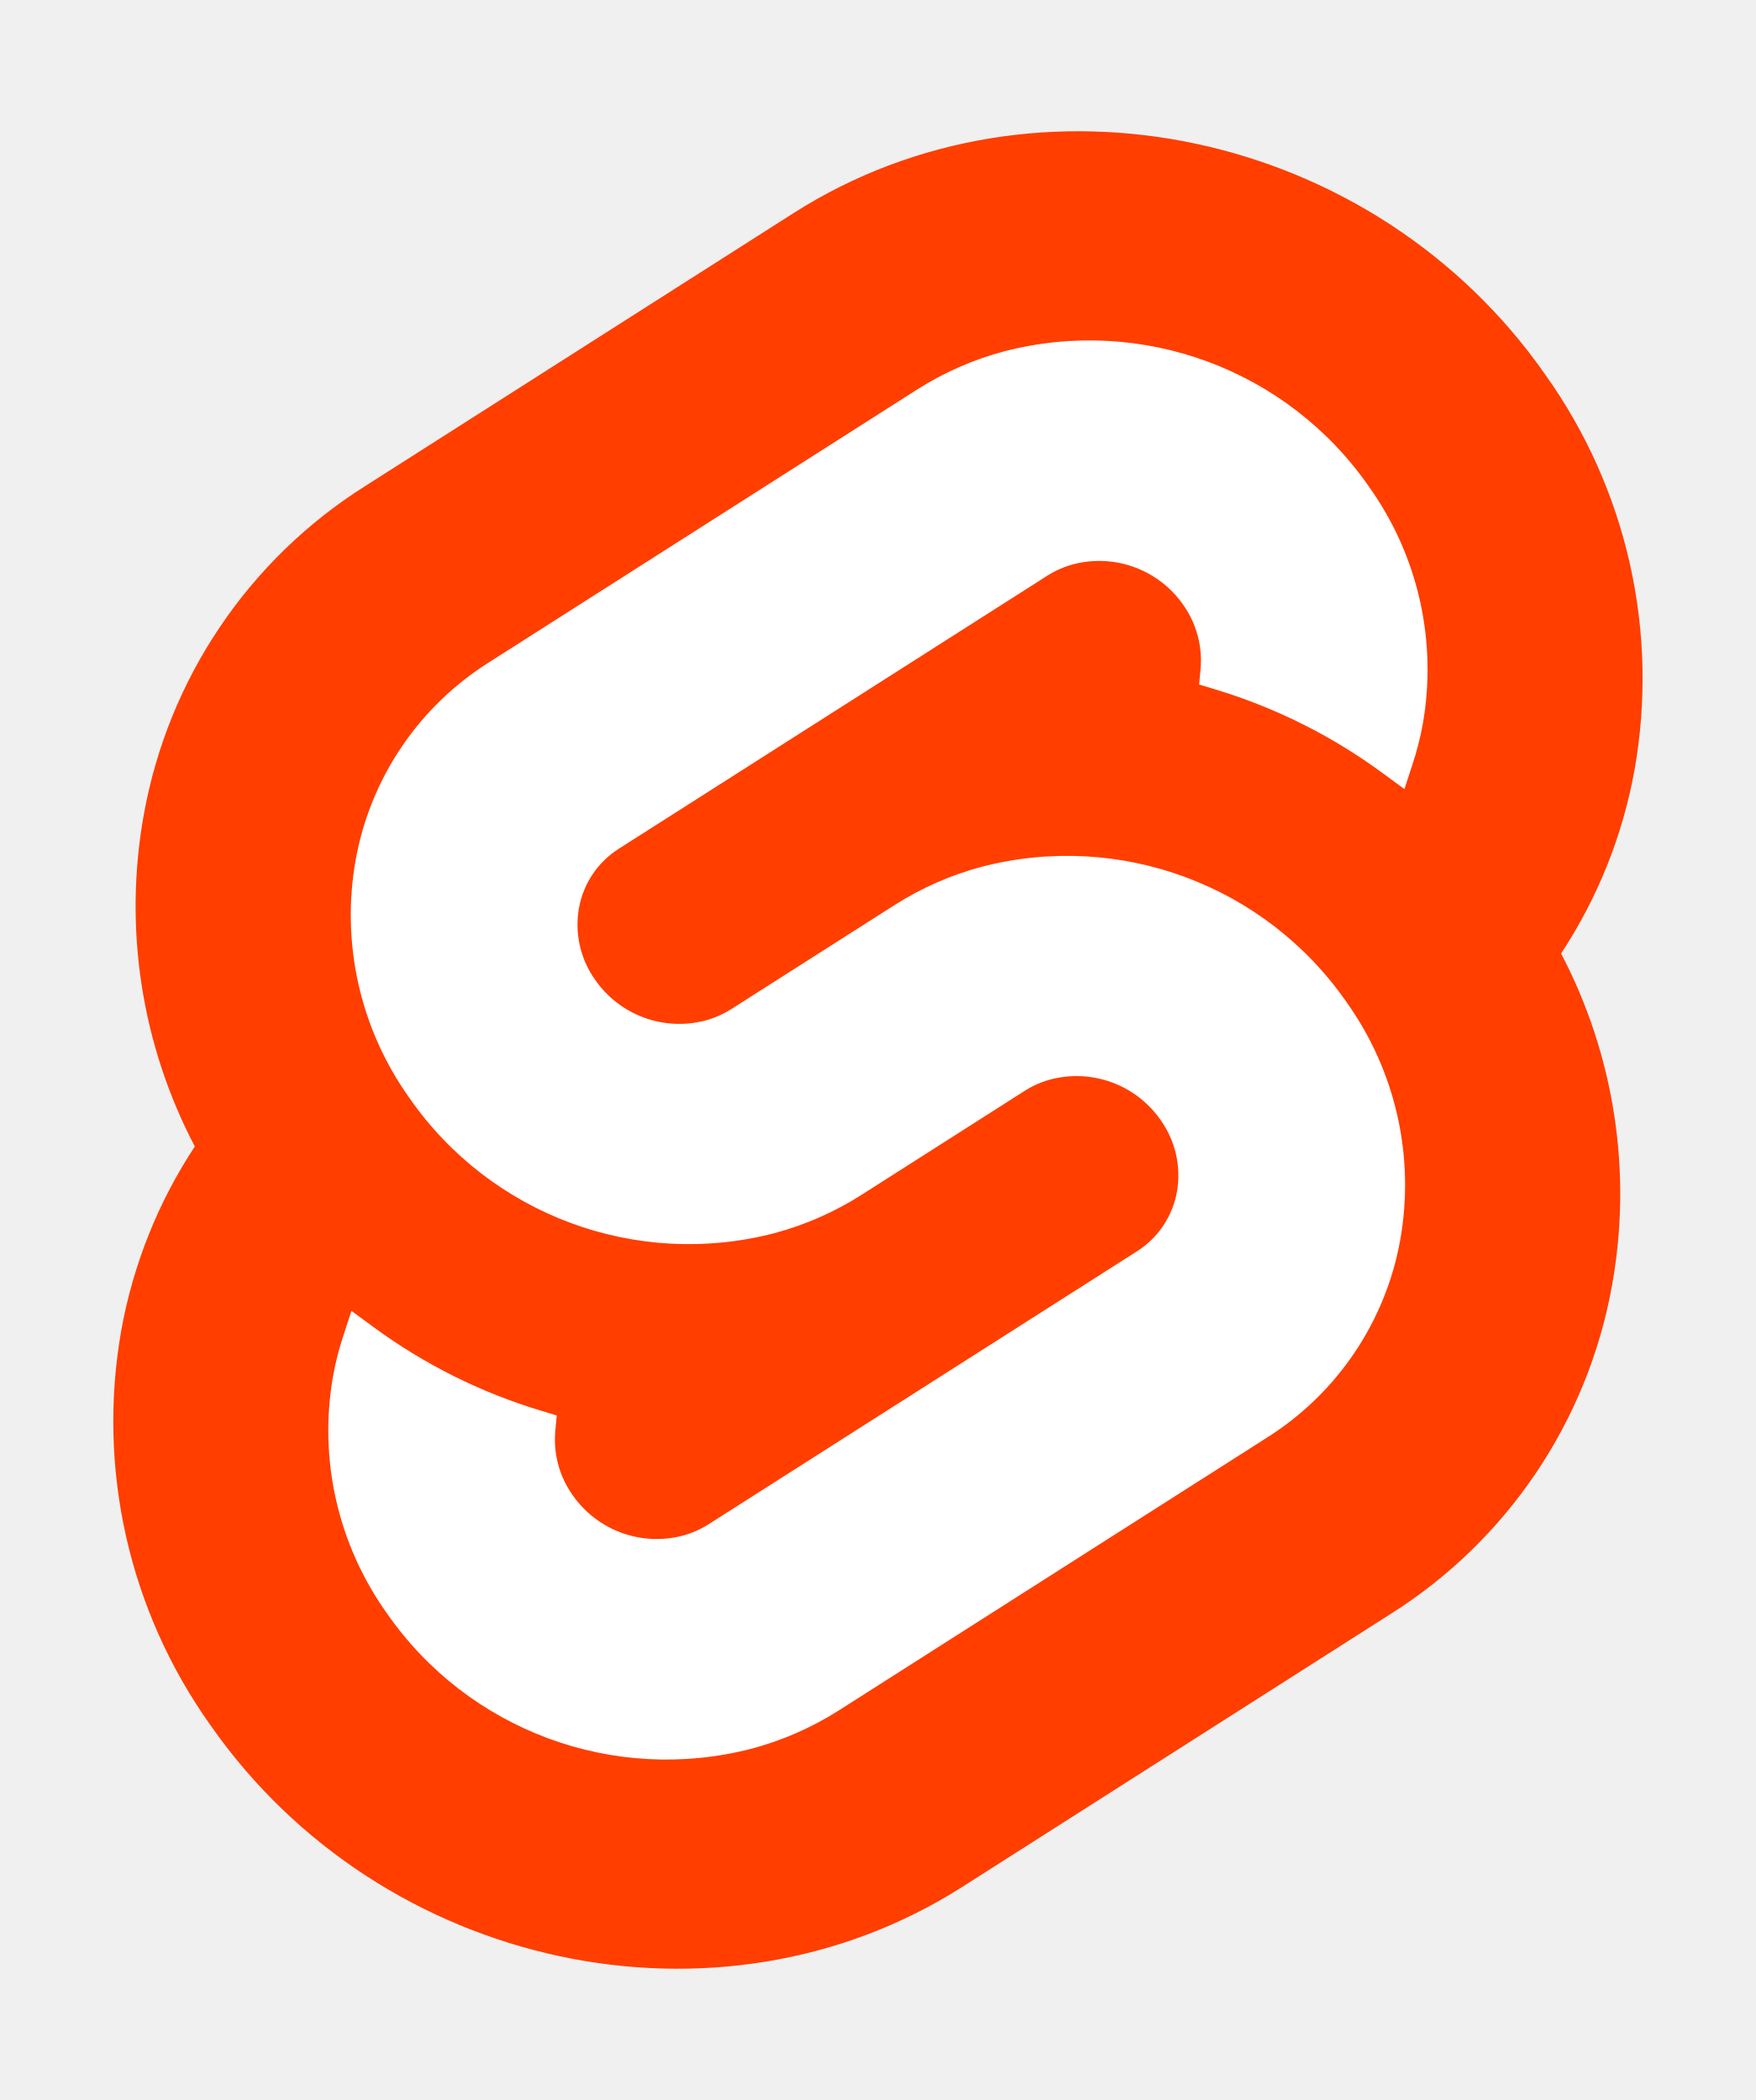
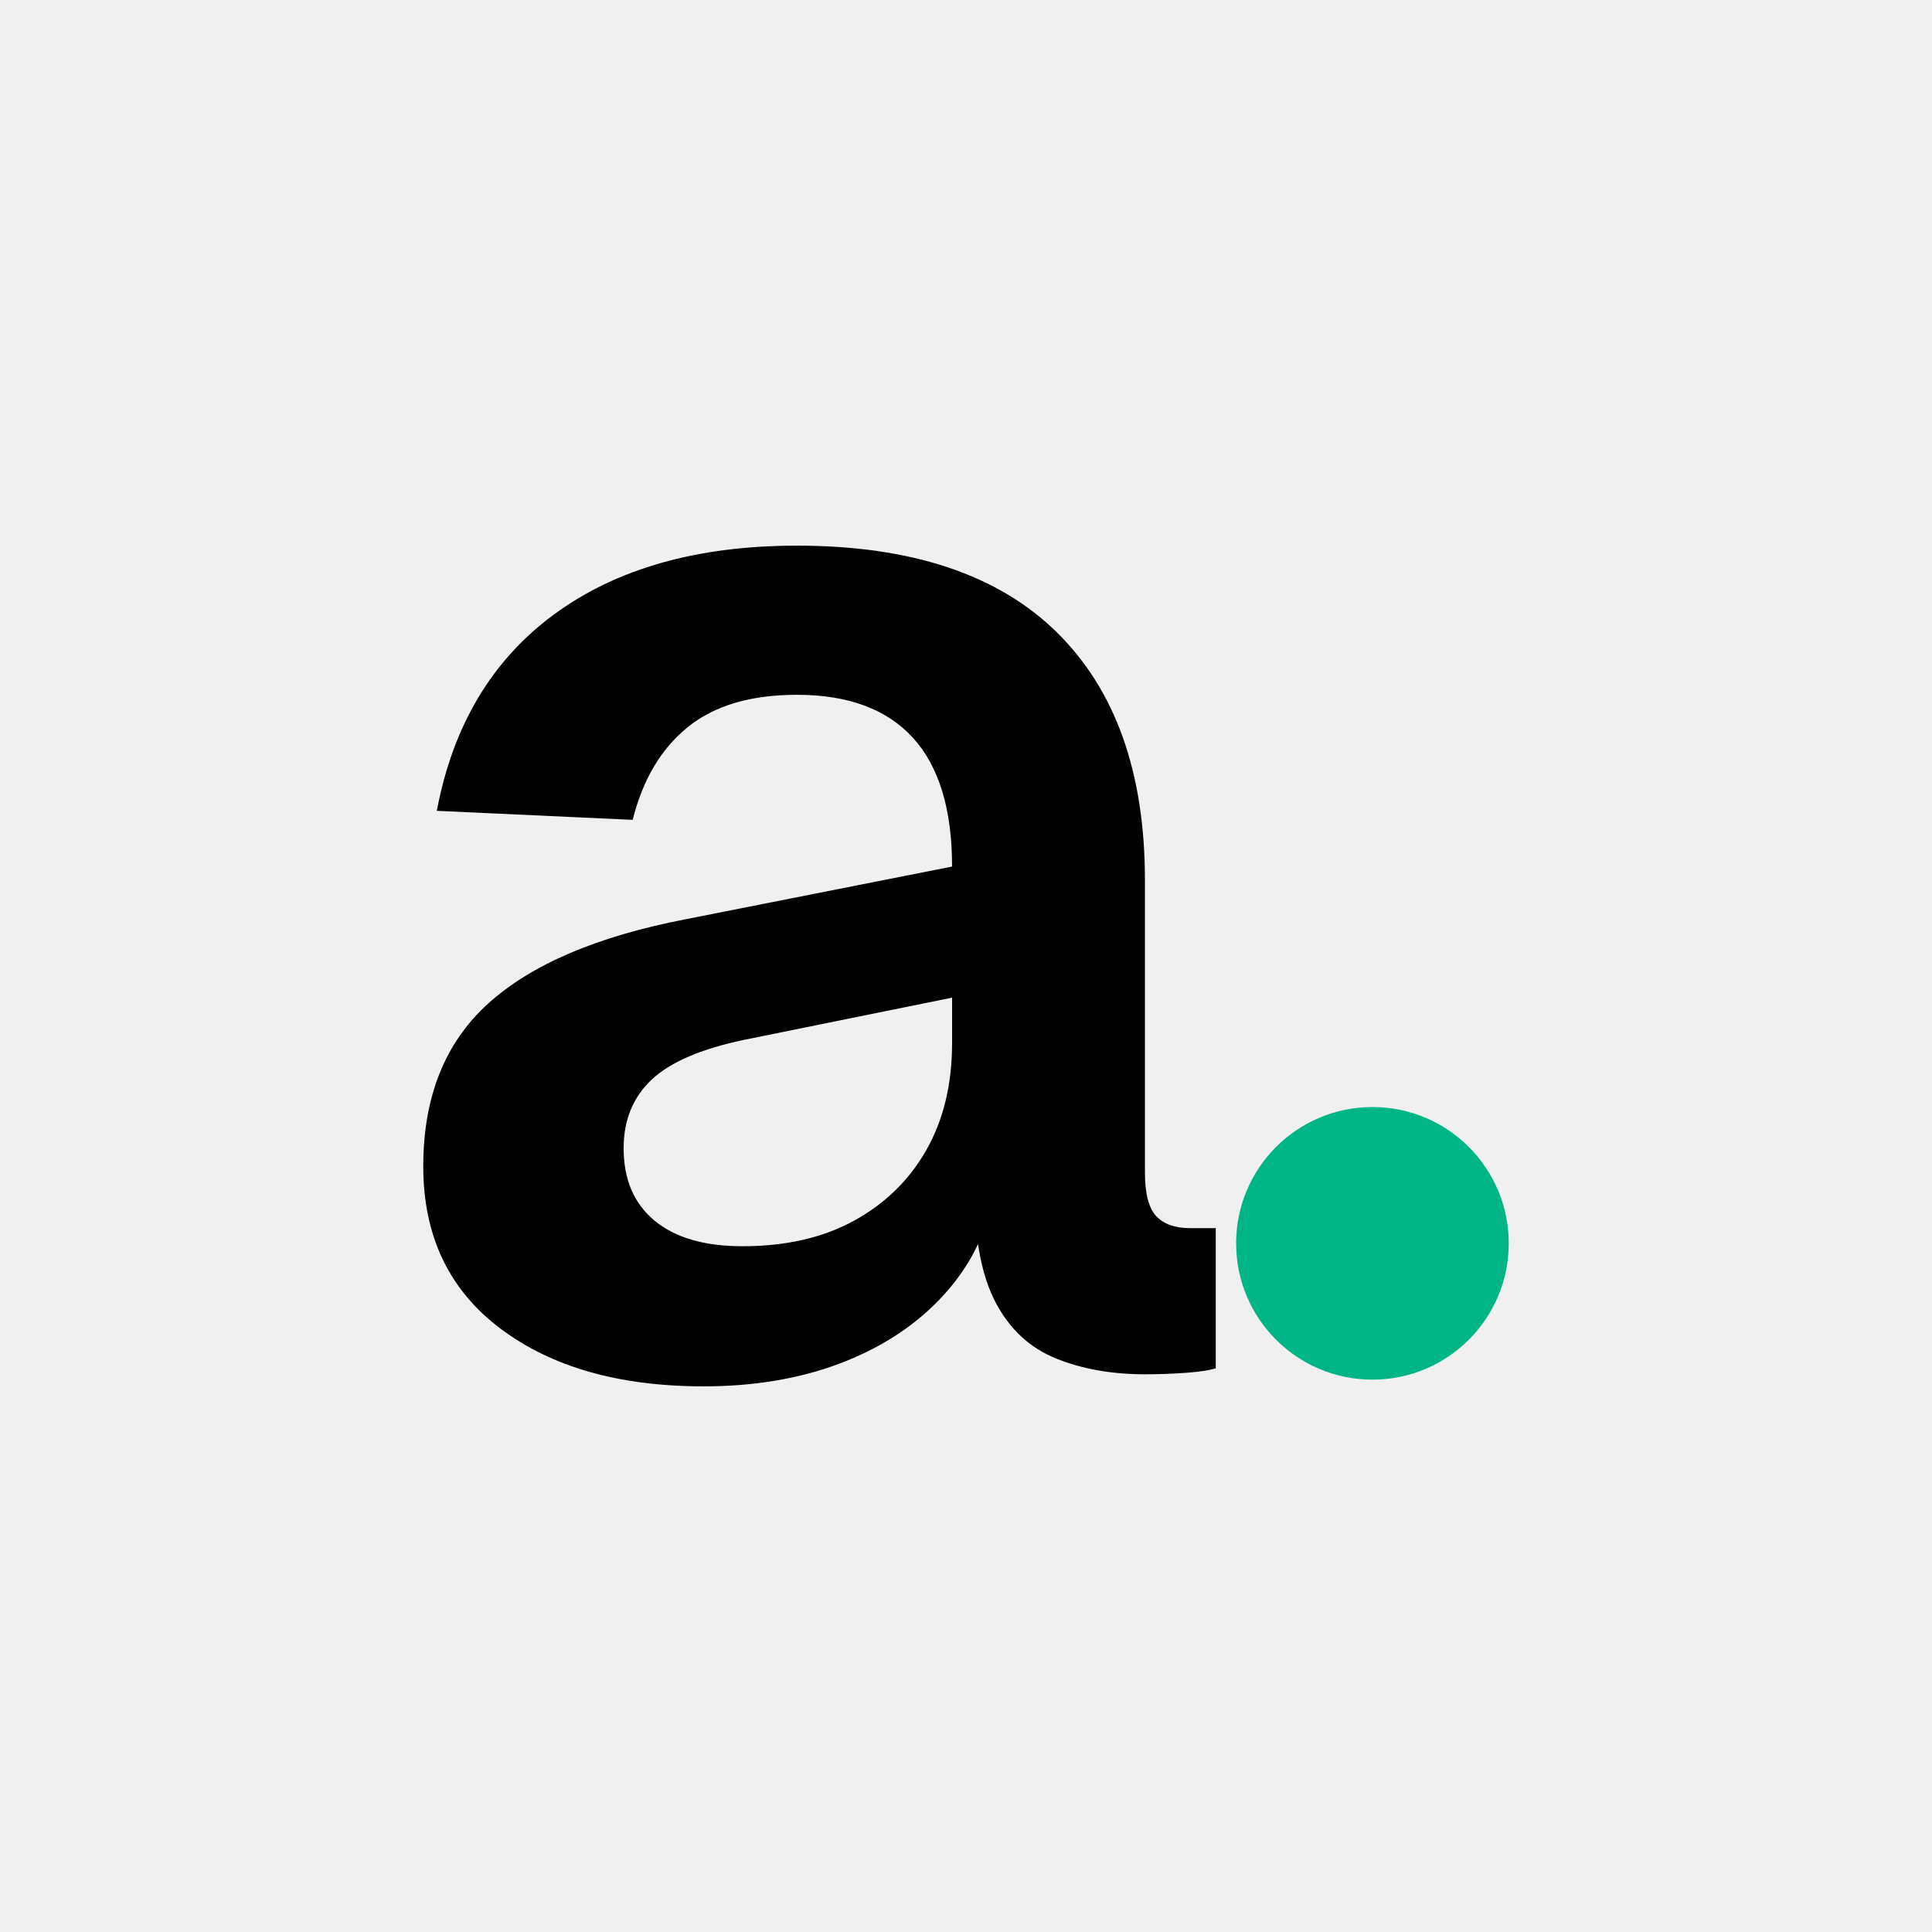
- <svg xmlns="http://www.w3.org/2000/svg" width="107" height="128" viewBox="0 0 107 128">
-   <path d="M94.157 22.819c-10.4-14.885-30.94-19.297-45.792-9.835L22.282 29.608A29.92 29.92 0 0 0 8.764 49.65a31.5 31.5 0 0 0 3.108 20.231 30 30 0 0 0-4.477 11.183 31.9 31.9 0 0 0 5.448 24.116c10.402 14.887 30.942 19.297 45.791 9.835l26.083-16.624A29.92 29.92 0 0 0 98.235 78.35a31.53 31.53 0 0 0-3.105-20.232 30 30 0 0 0 4.474-11.182 31.88 31.88 0 0 0-5.447-24.116" style="fill:#ff3e00" />
-   <path d="M45.817 106.582a20.72 20.72 0 0 1-22.237-8.243 19.17 19.17 0 0 1-3.277-14.503 18 18 0 0 1 .624-2.435l.49-1.498 1.337.981a33.6 33.6 0 0 0 10.203 5.098l.97.294-.09.968a5.85 5.85 0 0 0 1.052 3.878 6.24 6.24 0 0 0 6.695 2.485 5.8 5.8 0 0 0 1.603-.704L69.27 76.28a5.43 5.43 0 0 0 2.45-3.631 5.8 5.8 0 0 0-.987-4.371 6.24 6.24 0 0 0-6.698-2.487 5.7 5.7 0 0 0-1.6.704l-9.953 6.345a19 19 0 0 1-5.296 2.326 20.72 20.72 0 0 1-22.237-8.243 19.17 19.17 0 0 1-3.277-14.502 17.99 17.99 0 0 1 8.13-12.052l26.081-16.623a19 19 0 0 1 5.3-2.329 20.72 20.72 0 0 1 22.237 8.243 19.17 19.17 0 0 1 3.277 14.503 18 18 0 0 1-.624 2.435l-.49 1.498-1.337-.98a33.6 33.6 0 0 0-10.203-5.1l-.97-.294.09-.968a5.86 5.86 0 0 0-1.052-3.878 6.24 6.24 0 0 0-6.696-2.485 5.8 5.8 0 0 0-1.602.704L37.73 51.72a5.42 5.42 0 0 0-2.449 3.63 5.79 5.79 0 0 0 .986 4.372 6.24 6.24 0 0 0 6.698 2.486 5.8 5.8 0 0 0 1.602-.704l9.952-6.342a19 19 0 0 1 5.295-2.328 20.72 20.72 0 0 1 22.237 8.242 19.17 19.17 0 0 1 3.277 14.503 18 18 0 0 1-8.13 12.053l-26.081 16.622a19 19 0 0 1-5.3 2.328" style="fill:#fff" />
+ <svg xmlns="http://www.w3.org/2000/svg" id="a" data-name="Layer 1" viewBox="0 0 2048 2048">
+   <defs>
+     <style>
+       .b {
+         fill: #00b585;
+       }
+     </style>
+   </defs>
+   <path d="M745.73,1469.58c-89.43,0-161.3-20.49-215.6-61.49-54.3-40.97-81.45-98.22-81.45-171.68s22.88-130.96,68.67-172.48c45.76-41.52,115.51-71.32,209.21-89.44l282.68-55.9c0-60.69-13.85-106.2-41.52-136.55-27.7-30.34-68.67-45.52-122.97-45.52-48.99,0-87.59,11.45-115.79,34.34-28.22,22.91-47.66,55.65-58.29,98.22l-207.62-9.58c17.02-90.48,58.54-159.96,124.57-208.42,66-48.44,151.72-72.67,257.13-72.67,121.37,0,213.21,30.62,275.49,91.83,62.29,61.24,93.43,148.8,93.43,262.72v309.83c0,22.36,3.99,37.81,11.98,46.32,7.99,8.53,19.96,12.78,35.94,12.78h27.15v148.53c-6.39,2.12-16.77,3.72-31.14,4.79-14.37,1.05-29.02,1.6-43.92,1.6-35.13,0-66.55-5.59-94.23-16.77-27.7-11.18-48.99-30.87-63.88-59.09-14.92-28.2-22.36-66.8-22.36-115.79l17.57,12.78c-8.54,37.28-26.9,70.55-55.1,99.82-28.22,29.3-63.63,51.9-106.21,67.88-42.6,15.97-90.51,23.95-143.74,23.95ZM787.26,1321.06c45.77,0,85.17-9.03,118.18-27.15,32.99-18.09,58.54-43.12,76.66-75.06,18.09-31.94,27.15-69.72,27.15-113.39v-47.91l-220.4,44.72c-45.79,9.58-78.53,23.71-98.22,42.32-19.72,18.64-29.55,42.87-29.55,72.66,0,33.02,10.91,58.57,32.74,76.66,21.81,18.12,52.95,27.15,93.43,27.15Z" />
+   <circle class="b" cx="1454.84" cy="1318" r="144.49" />
</svg>
